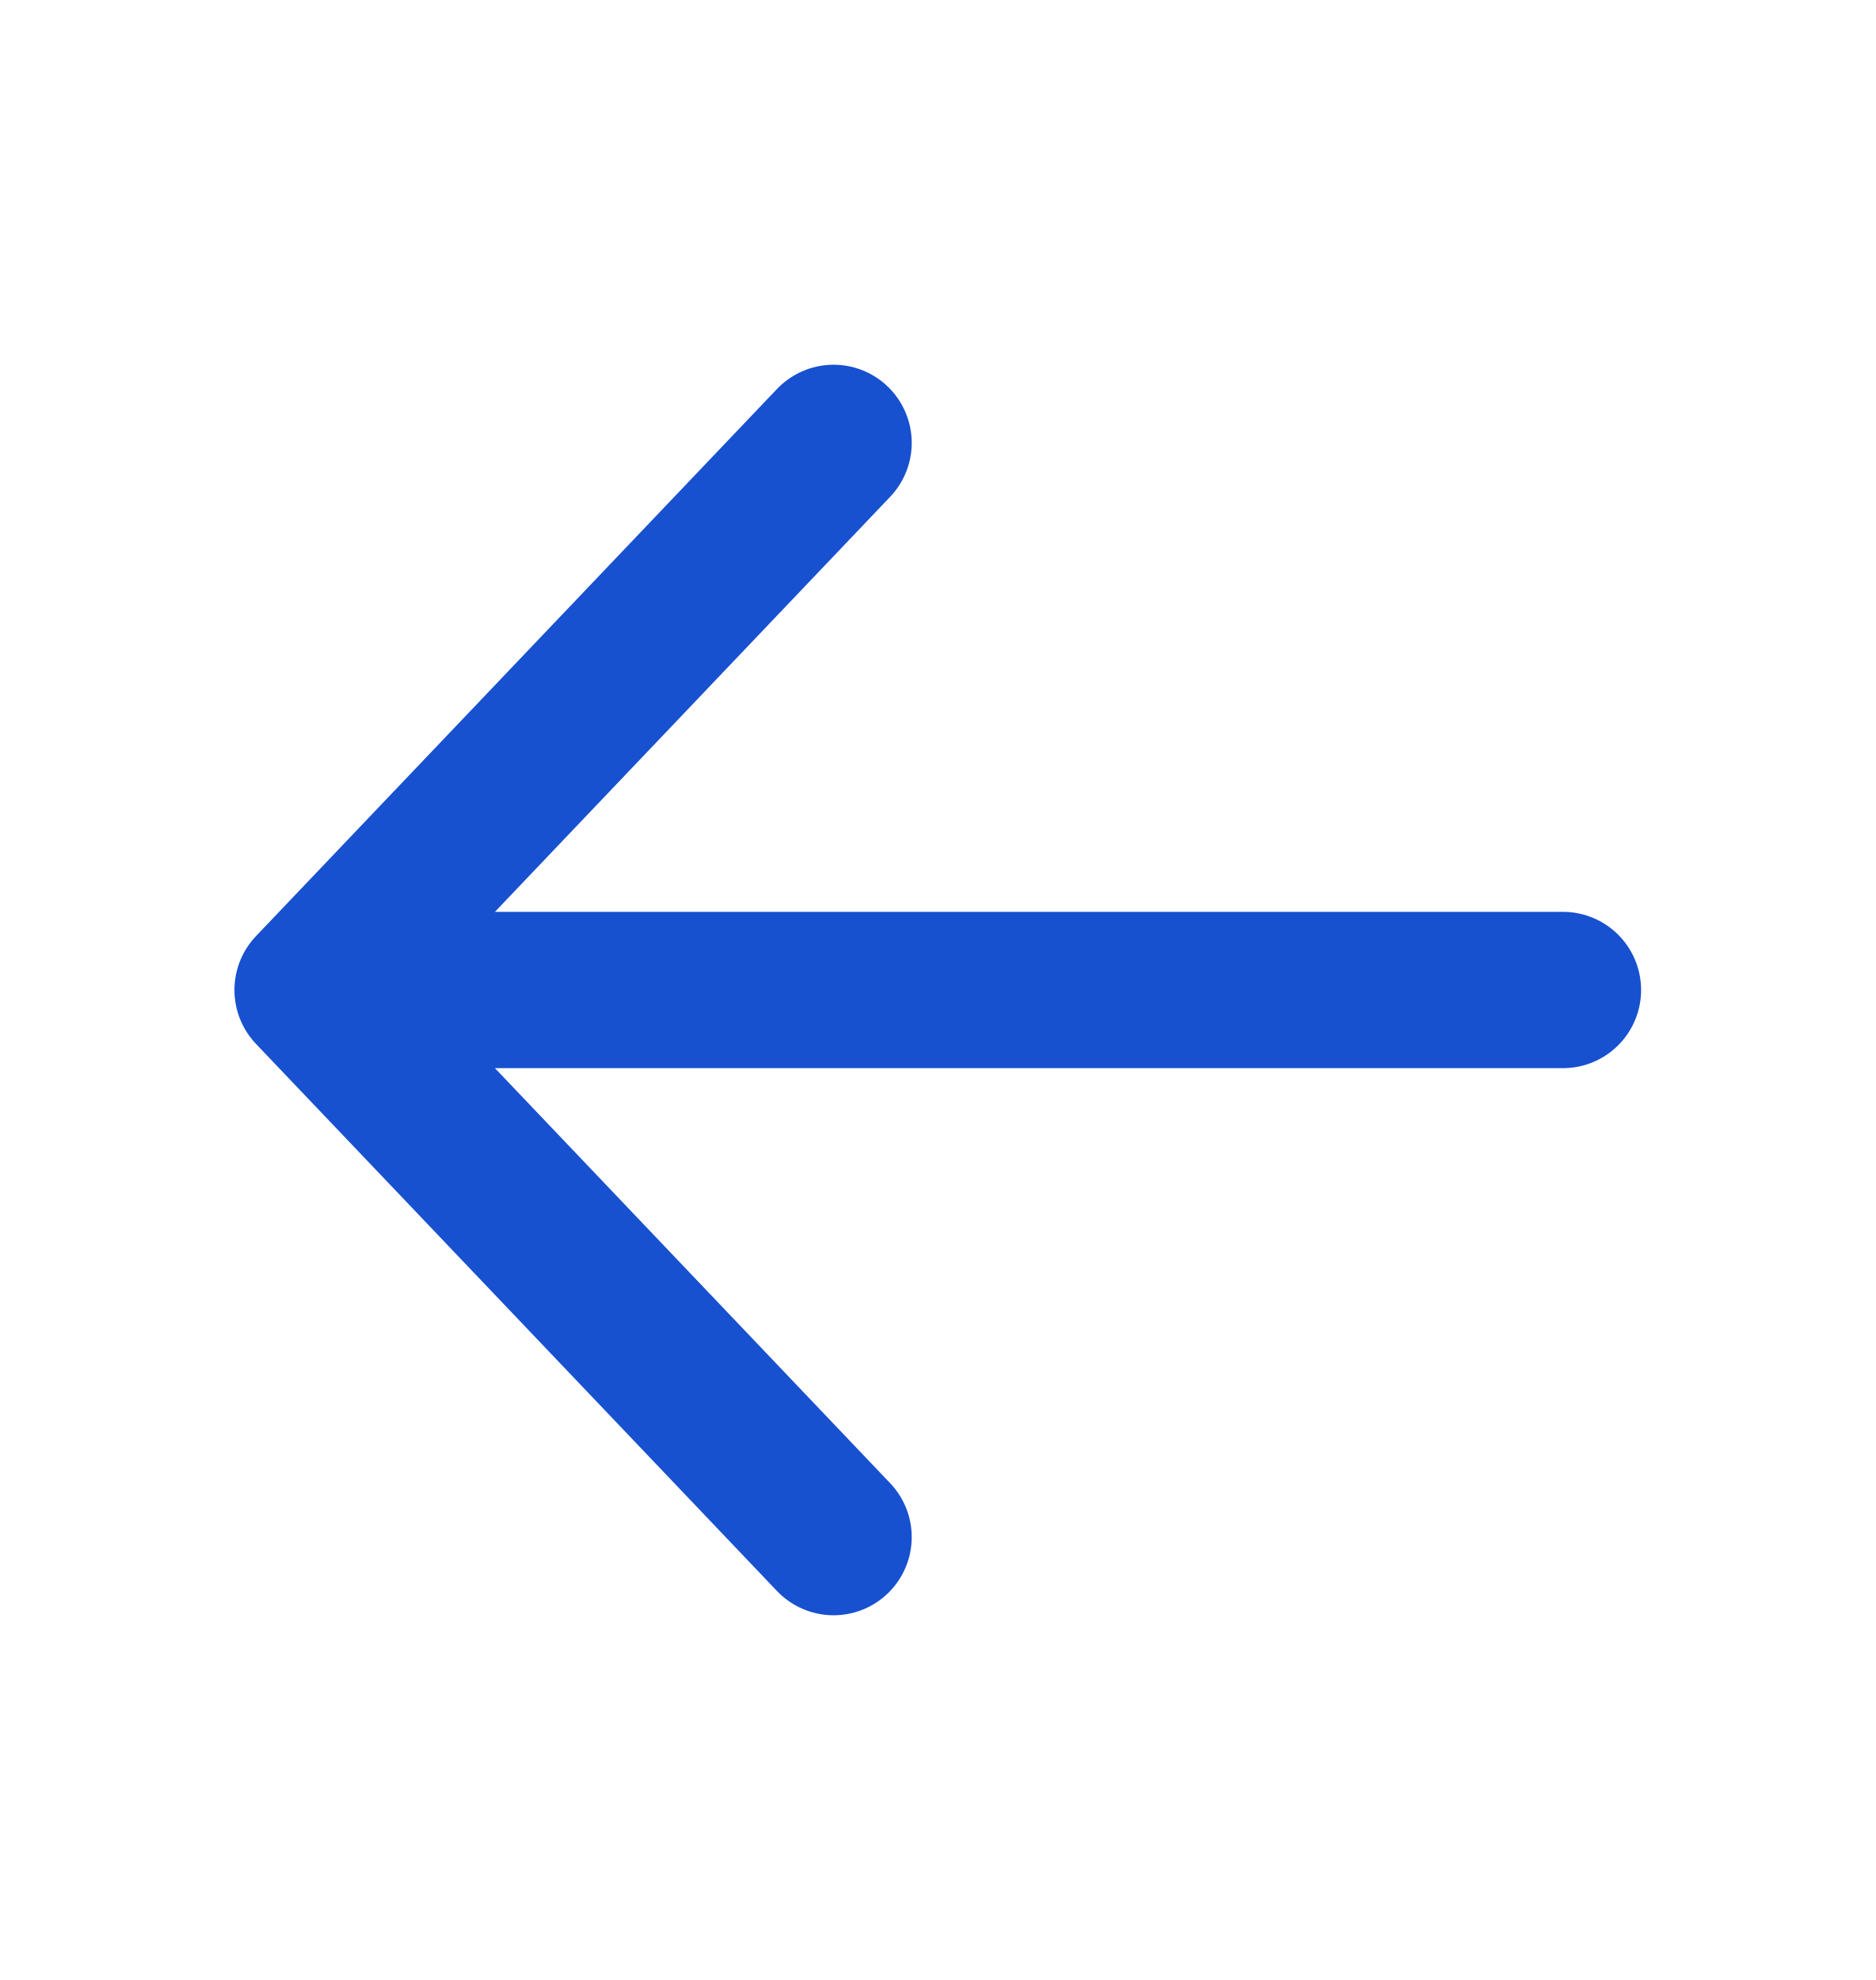
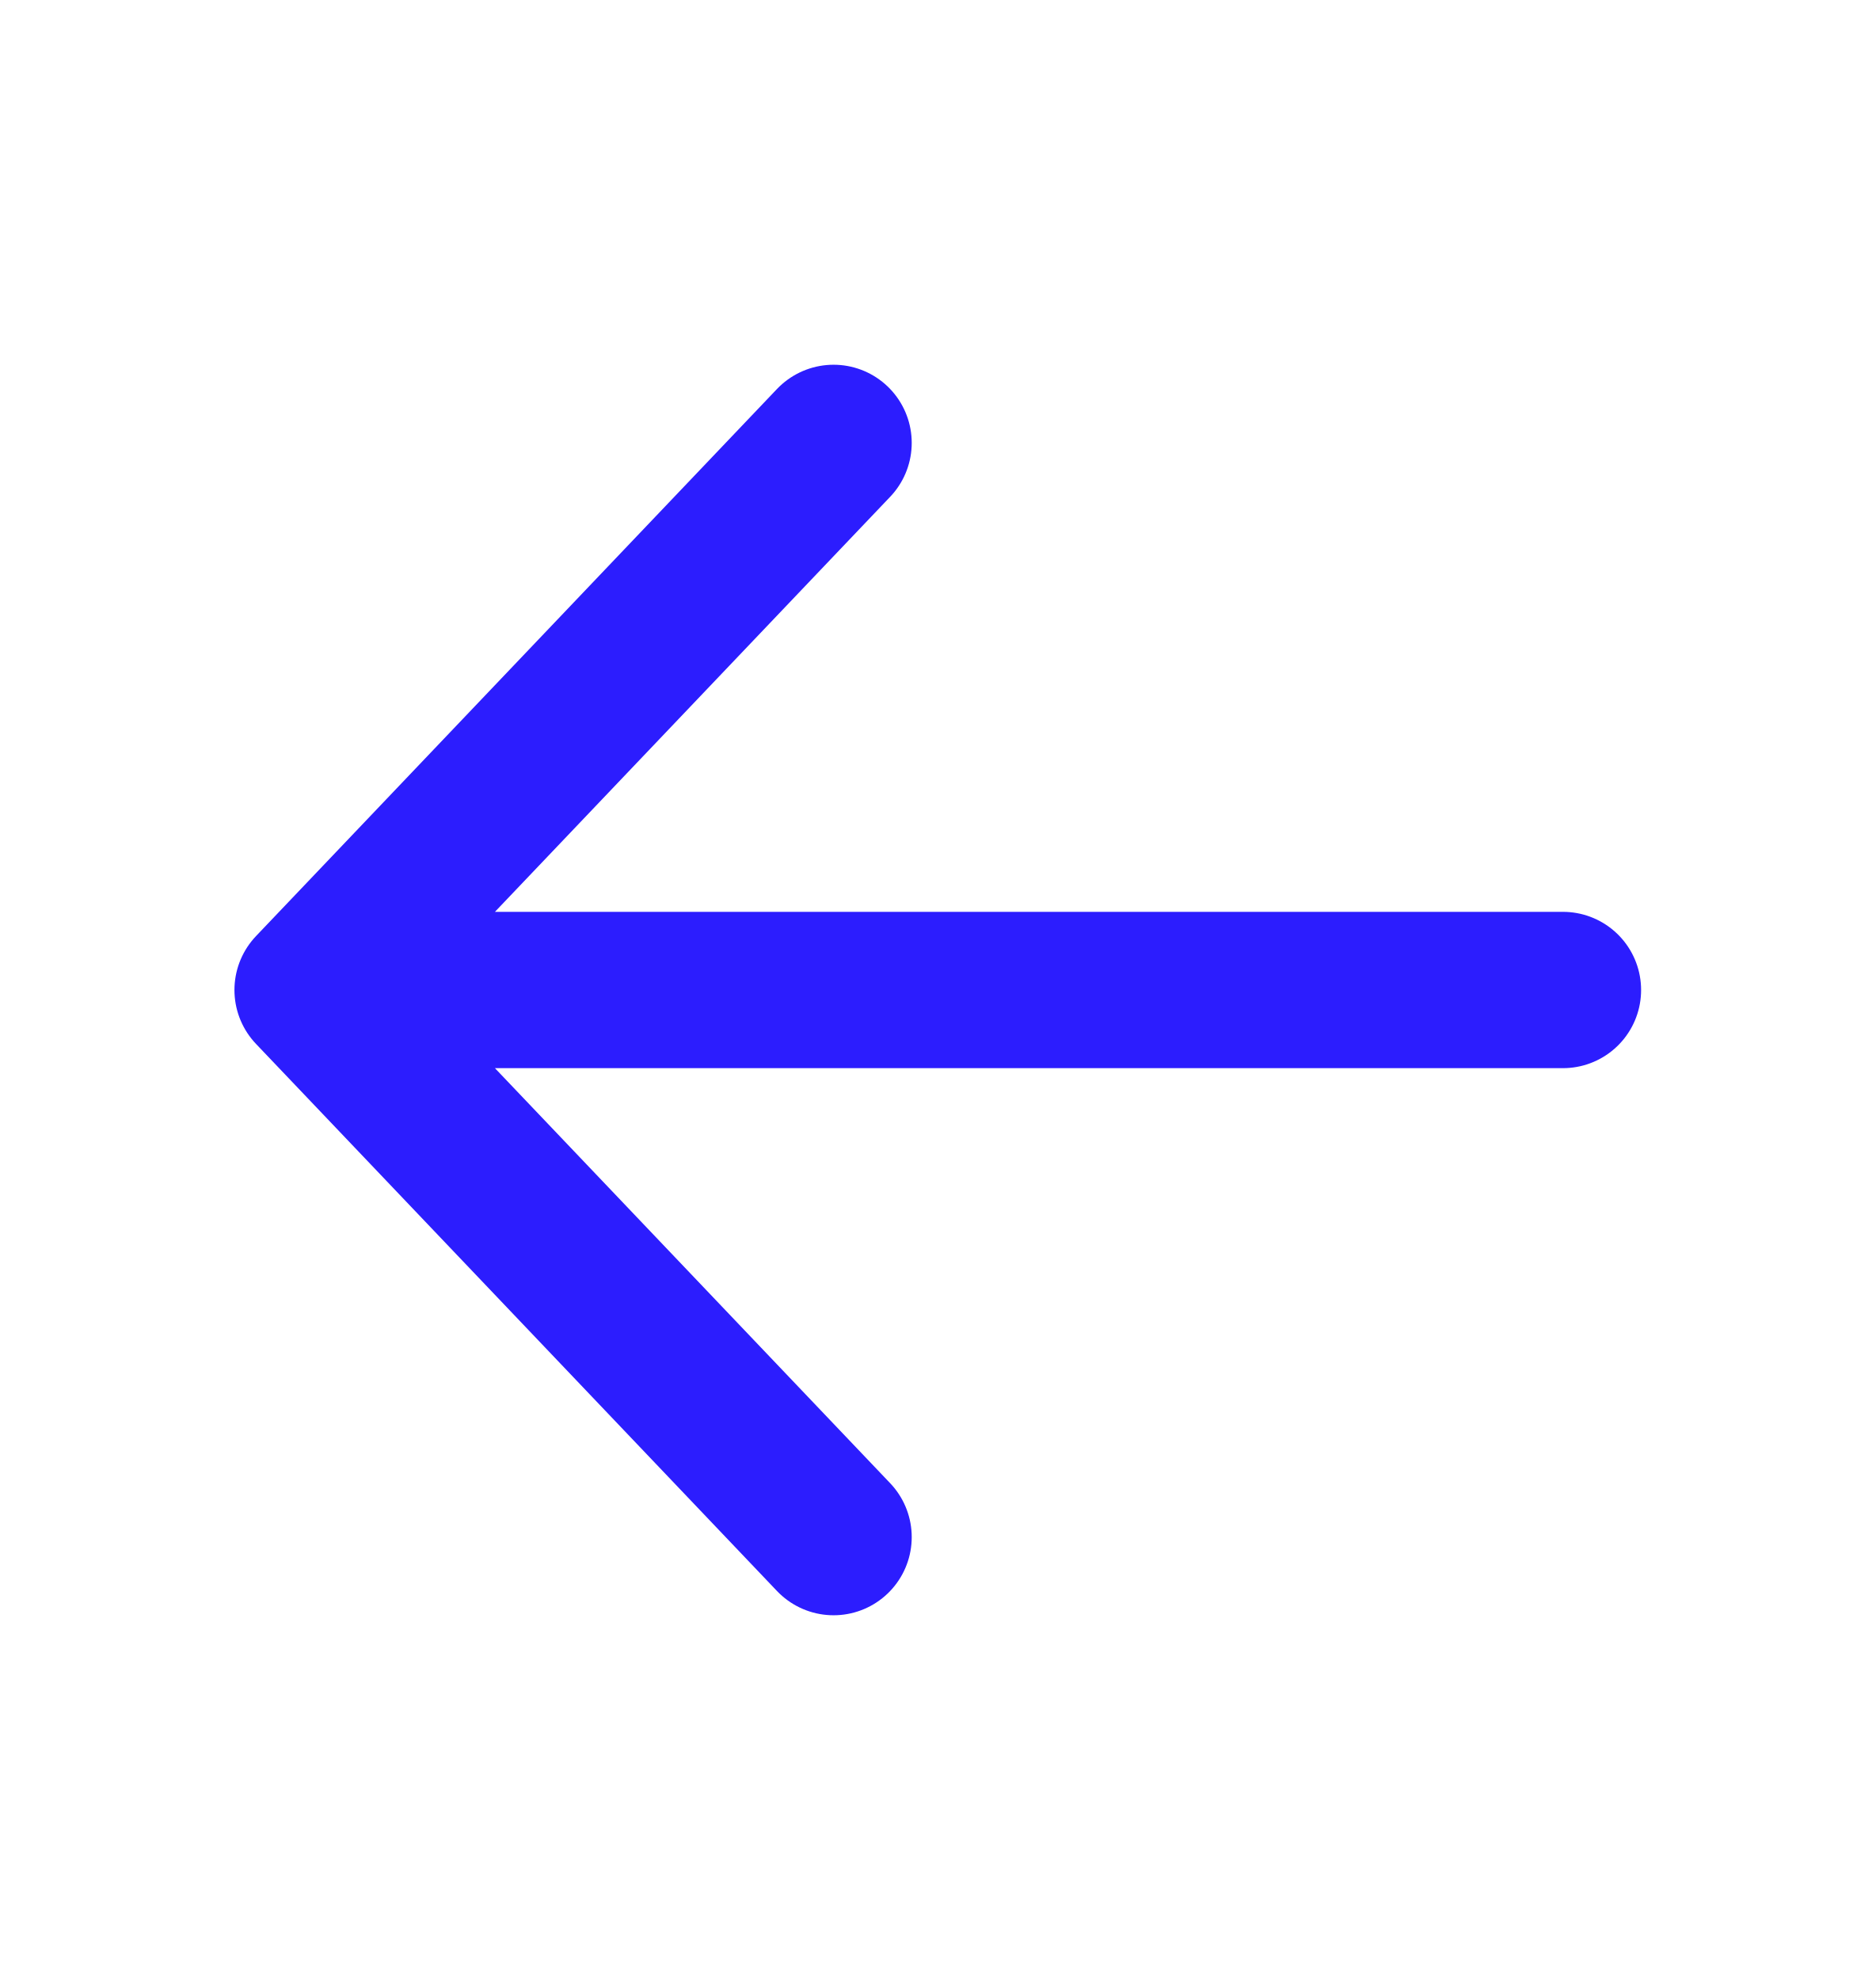
<svg xmlns="http://www.w3.org/2000/svg" width="18" height="19" viewBox="0 0 18 19" fill="none">
-   <path d="M8 14.75L3 9.5M3 9.5L8 4.25M3 9.5L15 9.5" stroke="#1751D0" stroke-width="1.5" stroke-linecap="round" stroke-linejoin="round" />
+   <path d="M8 14.75L3 9.5M3 9.5L8 4.25M3 9.5L15 9.5" stroke="#2C1DFE" stroke-width="1.5" stroke-linecap="round" stroke-linejoin="round" />
</svg>
